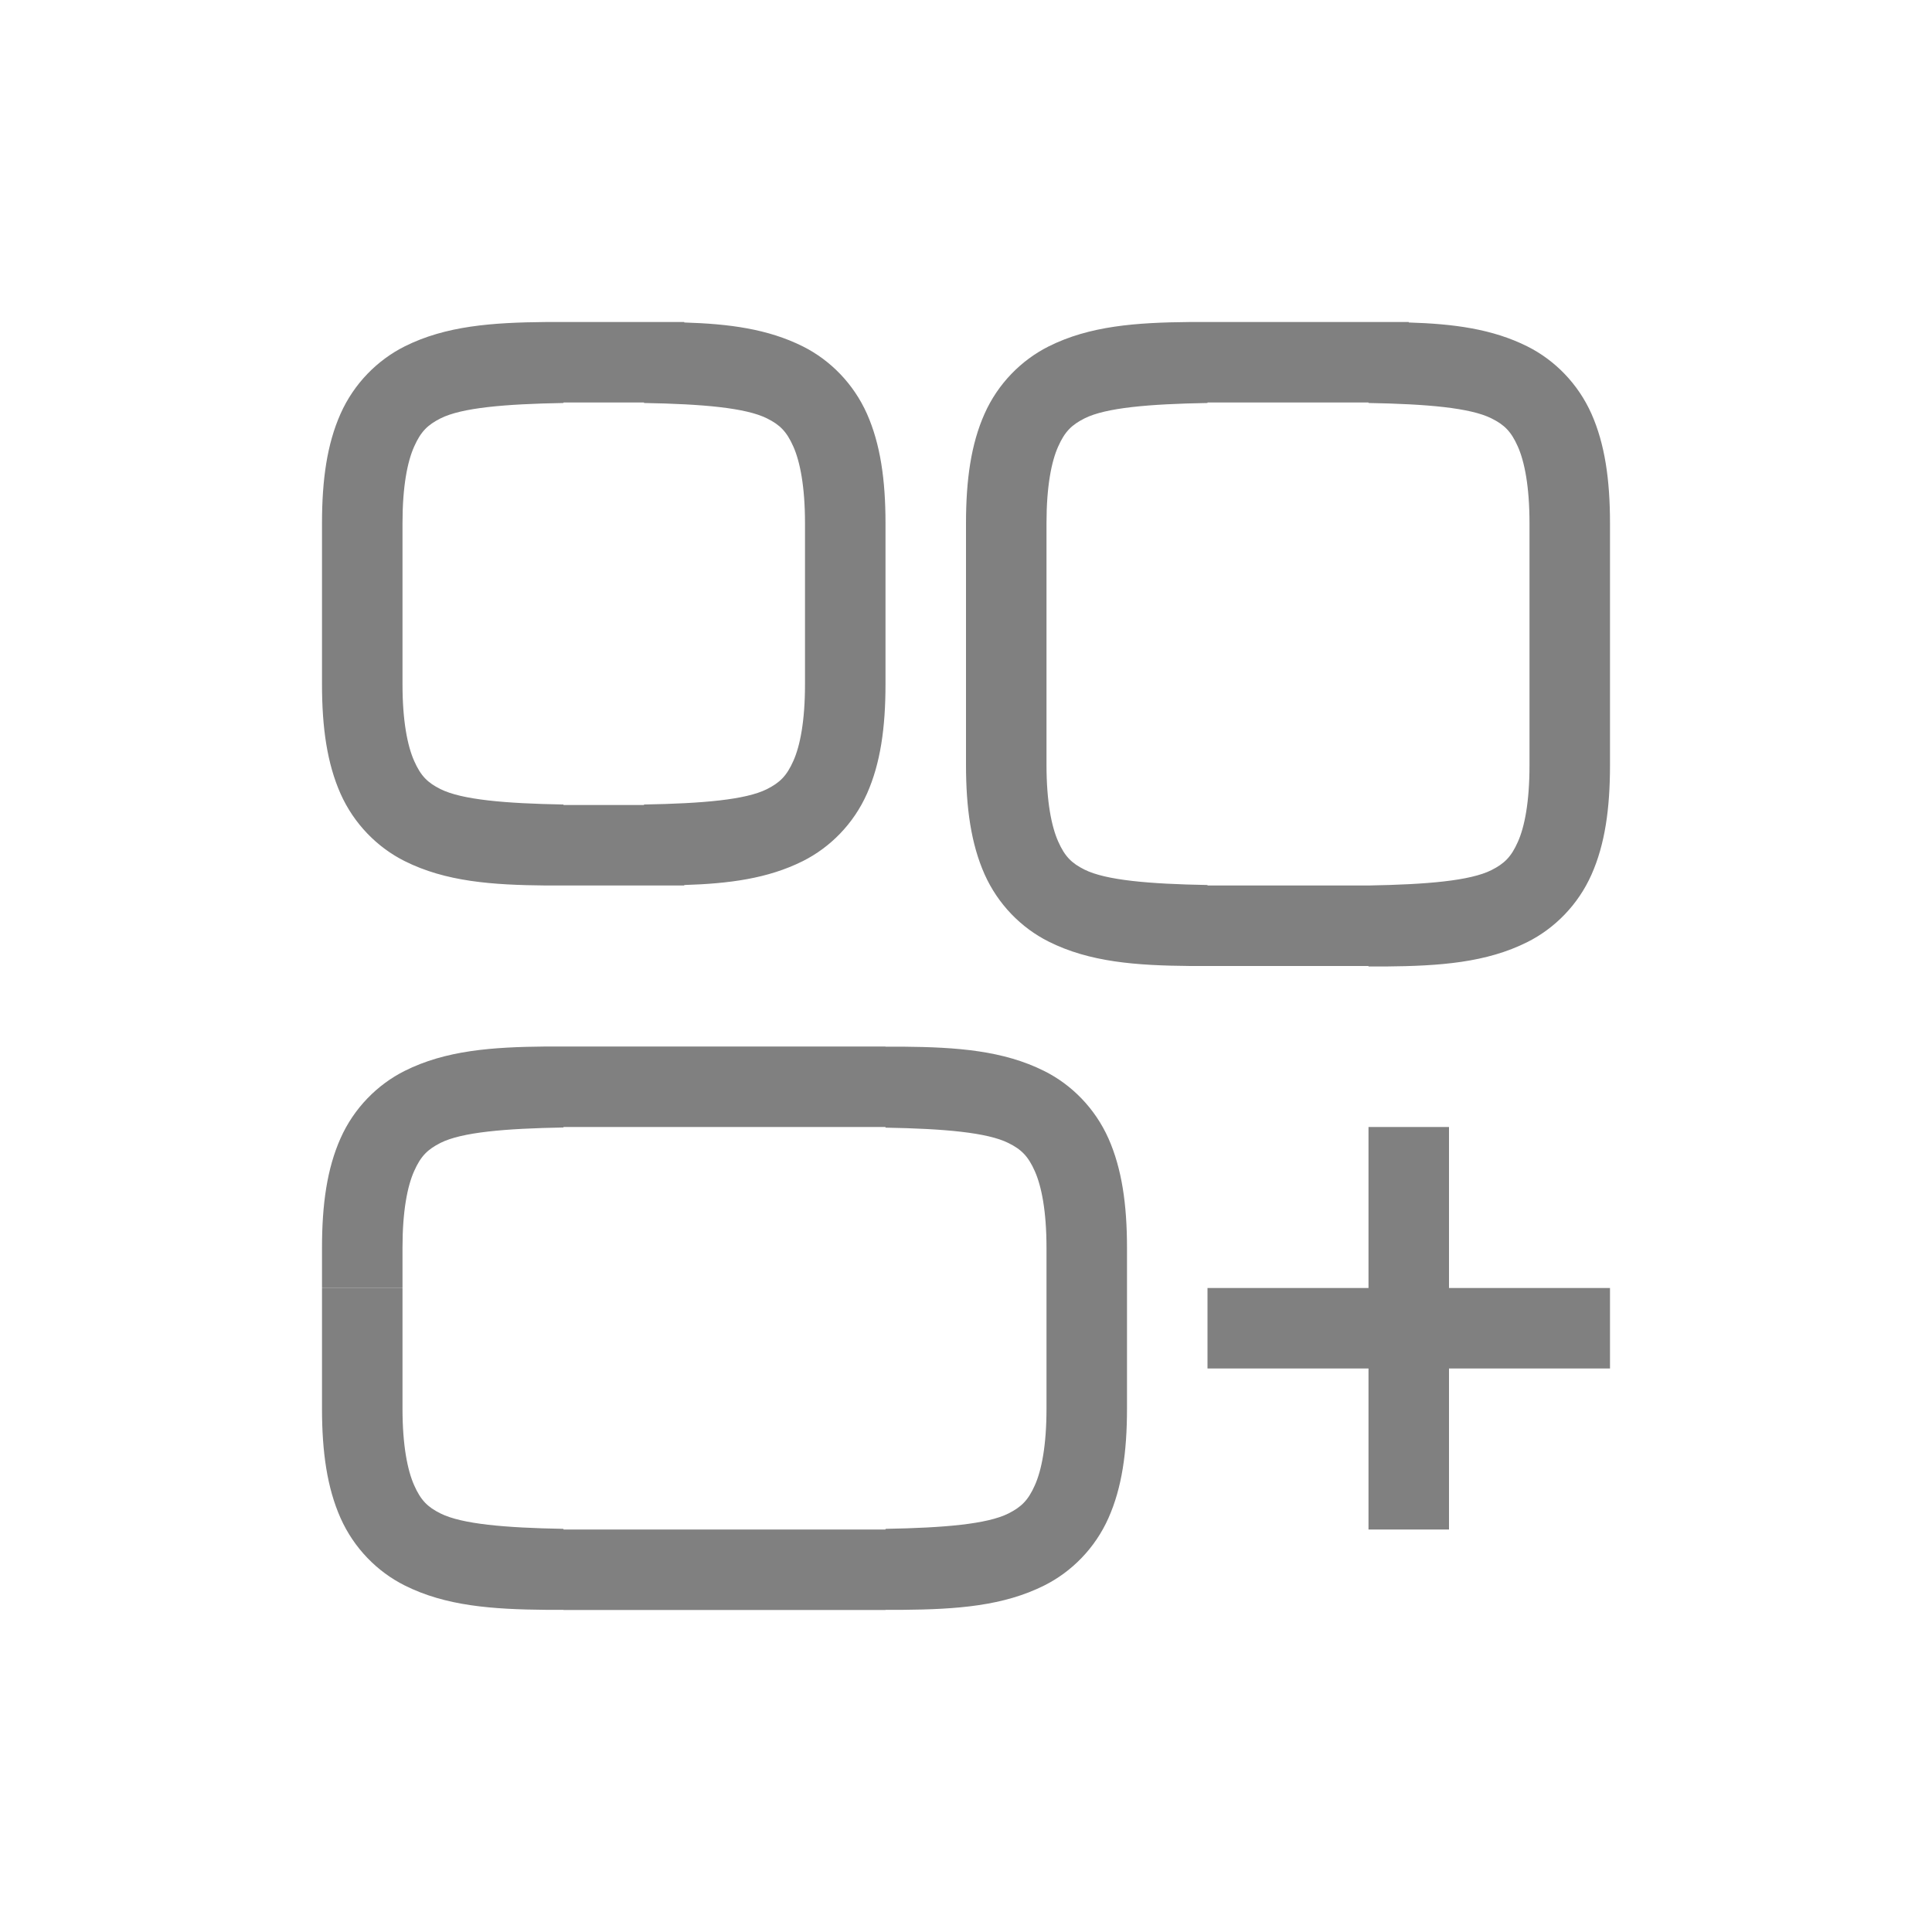
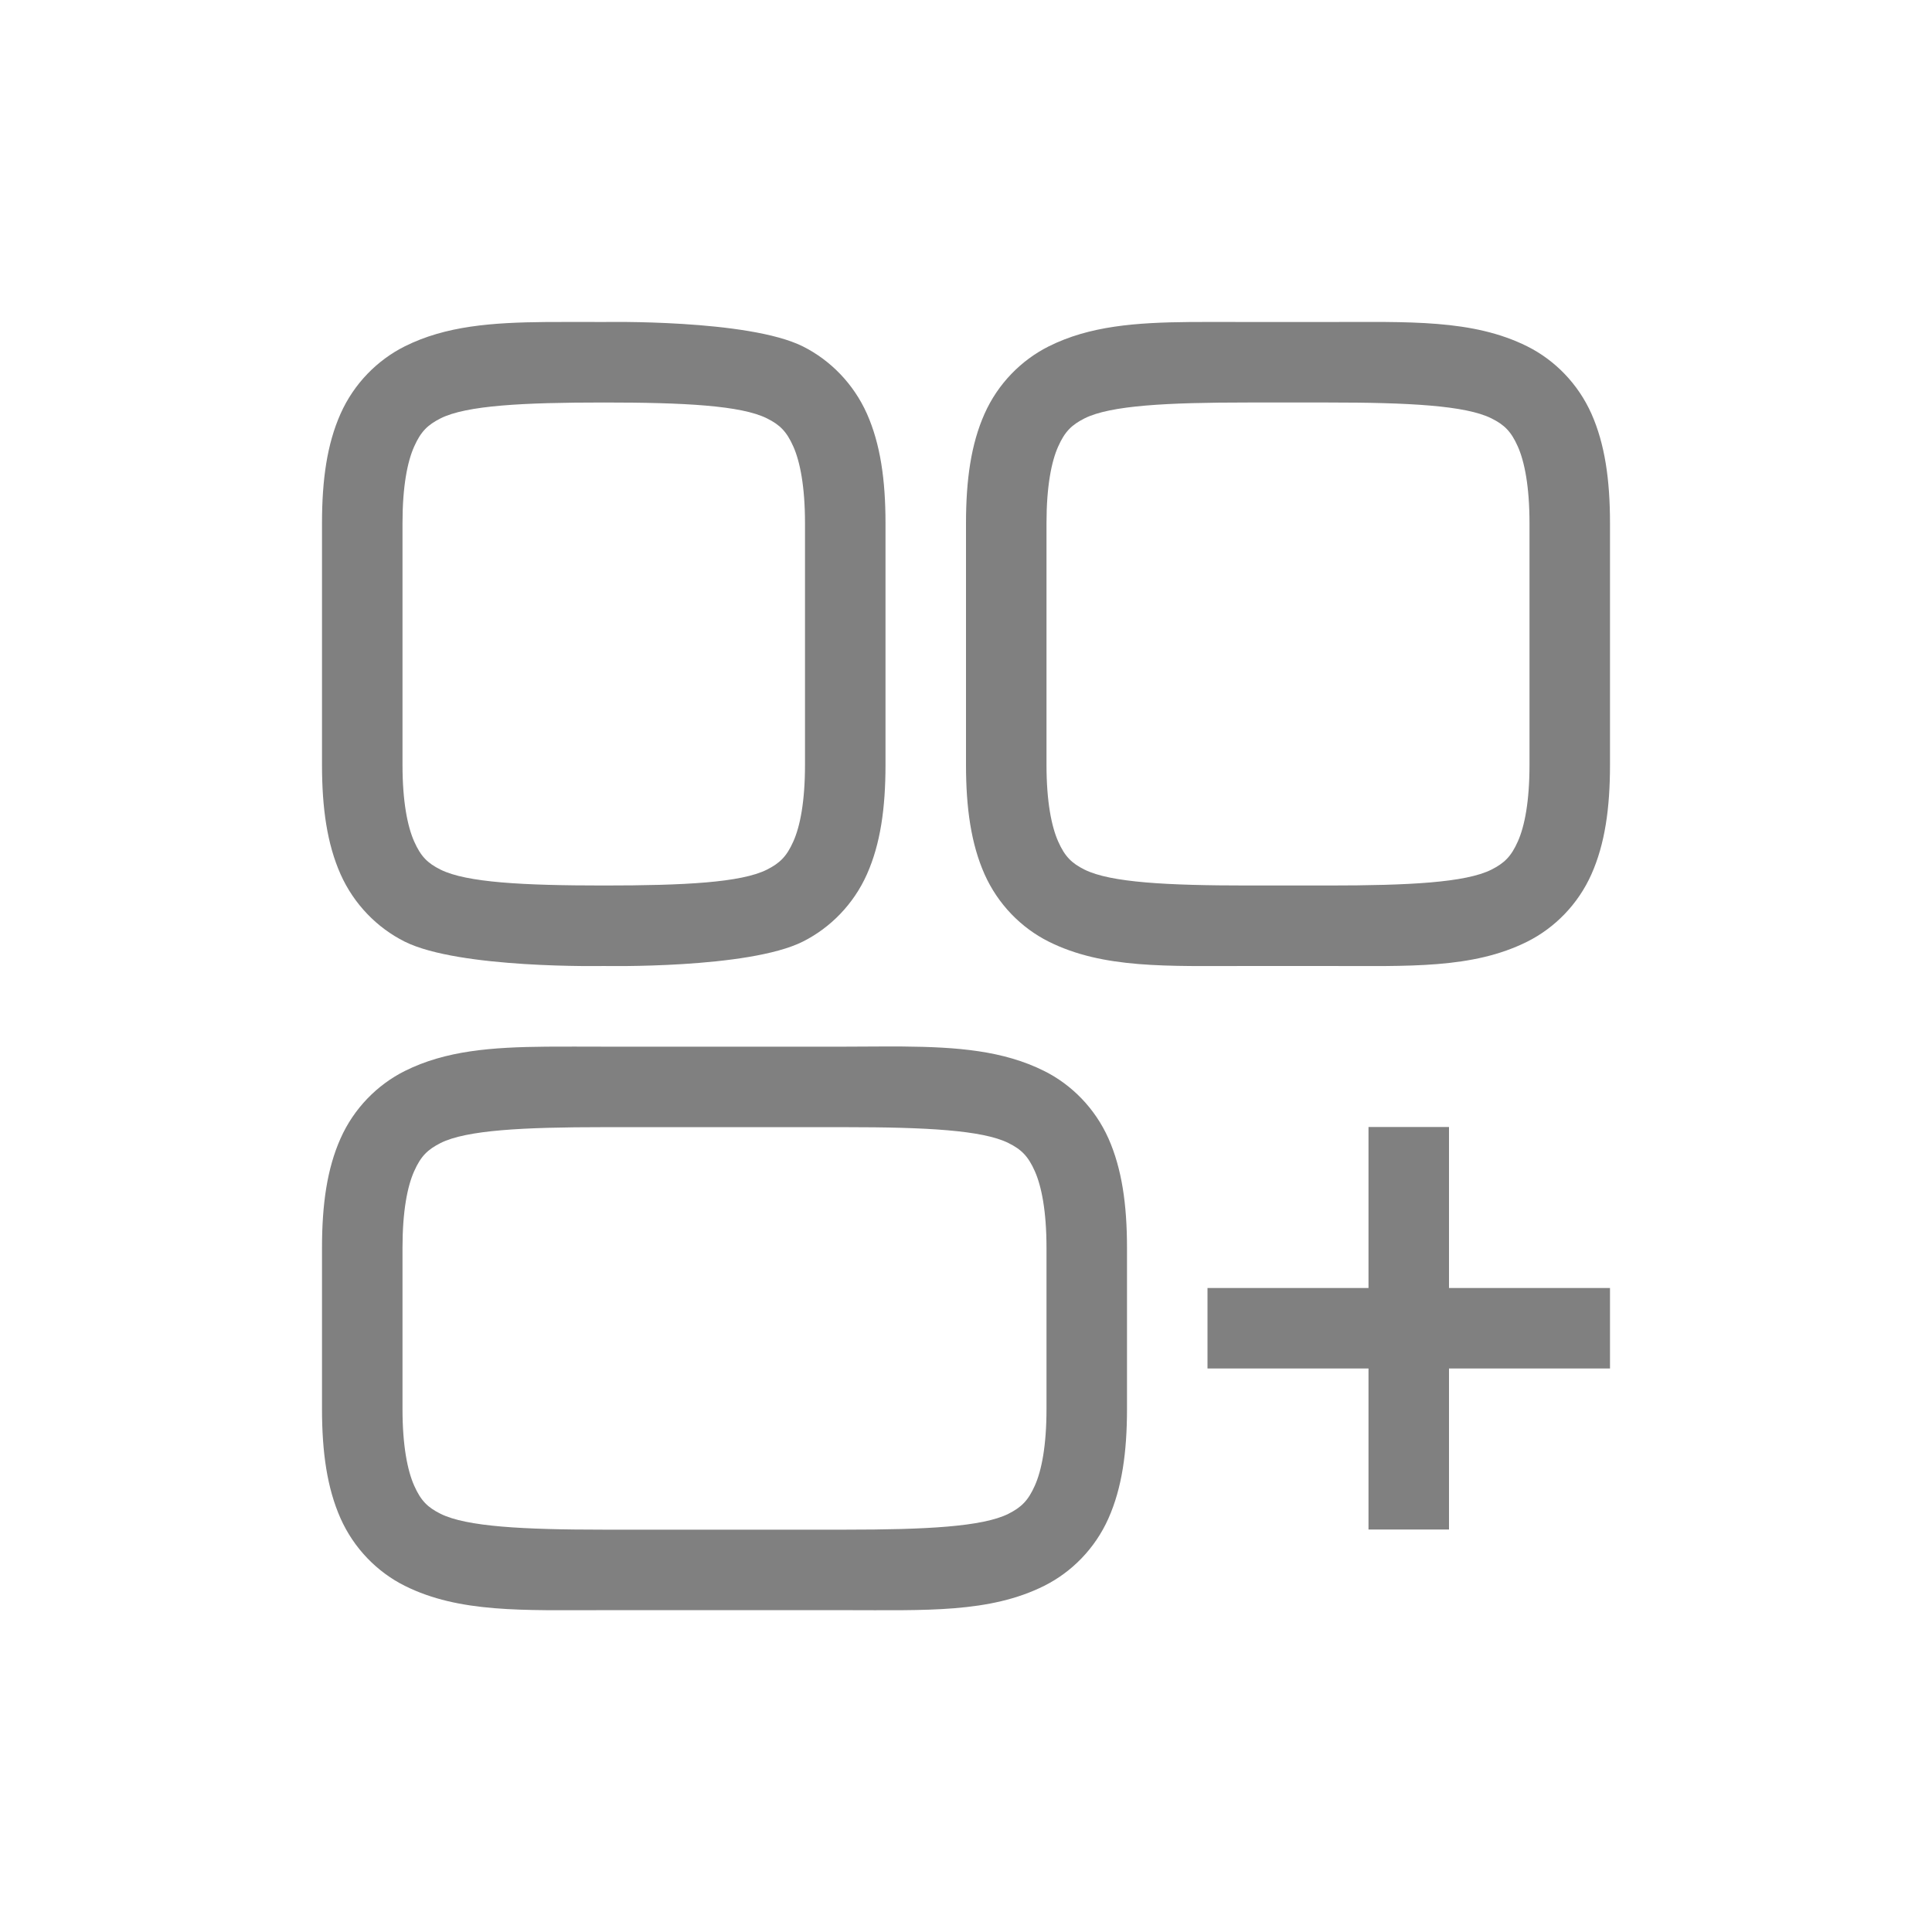
<svg xmlns="http://www.w3.org/2000/svg" version="1.1" viewBox="0 0 24 24">
-   <path d="m6.787 4c-0.677 0.006-1.251 0.048-1.76 0.303-0.339 0.17-0.63 0.462-0.797 0.838-0.167 0.375-0.23 0.818-0.23 1.359v0.5 1 0.5c0 0.542 0.064 0.984 0.23 1.359 0.167 0.375 0.457 0.668 0.797 0.838 0.509 0.255 1.083 0.297 1.76 0.303 0.067 5.57e-4 0.143-4e-5 0.213 0h1 0.213 0.287v-0.006c0.554-0.017 1.037-0.079 1.473-0.297 0.339-0.17 0.63-0.462 0.797-0.838 0.167-0.375 0.23-0.818 0.23-1.359v-0.5-1.5c0-0.542-0.064-0.984-0.23-1.359-0.167-0.375-0.457-0.668-0.797-0.838-0.436-0.218-0.918-0.28-1.473-0.297v-0.006h-1.5c-0.069 4.06e-5 -0.146-5.562e-4 -0.213 0zm8 0c-0.677 0.006-1.251 0.048-1.76 0.303-0.339 0.17-0.63 0.462-0.797 0.838-0.167 0.375-0.23 0.818-0.23 1.359v0.5 2 0.5c0 0.542 0.064 0.984 0.23 1.359 0.167 0.375 0.457 0.668 0.797 0.838 0.509 0.255 1.083 0.297 1.76 0.303 0.067 5.56e-4 0.143-4.1e-5 0.213 0h2v0.006c0.069-4.1e-5 0.145 5.56e-4 0.213 0 0.677-0.006 1.251-0.048 1.76-0.303 0.339-0.17 0.63-0.462 0.797-0.838 0.167-0.375 0.23-0.818 0.23-1.359v-0.5-2.006-0.5c0-0.542-0.064-0.984-0.23-1.359-0.167-0.375-0.457-0.668-0.797-0.838-0.436-0.218-0.918-0.28-1.473-0.297v-0.006h-2.5c-0.069 4.06e-5 -0.145-5.562e-4 -0.213 0zm-7.787 1h1v0.006c0.73 0.013 1.264 0.06 1.527 0.191 0.161 0.08 0.245 0.163 0.328 0.35 0.083 0.187 0.145 0.495 0.145 0.953v0.5 1 0.5c0 0.458-0.061 0.766-0.145 0.953-0.083 0.187-0.168 0.269-0.328 0.35-0.263 0.132-0.797 0.178-1.527 0.191v0.006h-1v-0.006c-0.73-0.013-1.264-0.06-1.527-0.191-0.161-0.08-0.245-0.163-0.328-0.35-0.083-0.187-0.145-0.495-0.145-0.953v-0.5-1.5c0-0.458 0.061-0.766 0.145-0.953 0.083-0.187 0.168-0.269 0.328-0.35 0.263-0.132 0.797-0.178 1.527-0.191v-0.006zm8 0h2v0.006c0.73 0.013 1.264 0.06 1.527 0.191 0.161 0.08 0.245 0.163 0.328 0.35 0.083 0.187 0.145 0.495 0.145 0.953v0.5 2.5 0.006c0 0.458-0.061 0.766-0.145 0.953-0.083 0.187-0.168 0.269-0.328 0.35-0.263 0.132-0.797 0.178-1.527 0.191h-2v-0.006c-0.73-0.013-1.264-0.06-1.527-0.191-0.161-0.08-0.245-0.163-0.328-0.35-0.083-0.187-0.145-0.495-0.145-0.953v-0.5-2-0.5c0-0.458 0.061-0.766 0.145-0.953 0.083-0.187 0.168-0.269 0.328-0.35 0.263-0.132 0.797-0.178 1.527-0.191v-0.006zm-8.213 8c-0.677 0.006-1.251 0.048-1.76 0.303-0.339 0.17-0.63 0.462-0.797 0.838-0.167 0.375-0.23 0.818-0.23 1.359v0.498h1v-0.498c0-0.458 0.061-0.766 0.145-0.953 0.083-0.187 0.168-0.269 0.328-0.35 0.263-0.132 0.797-0.178 1.527-0.191v-0.006h4v0.008c0.73 0.013 1.264 0.06 1.527 0.191 0.161 0.08 0.245 0.163 0.328 0.35 0.083 0.187 0.145 0.495 0.145 0.953v0.498 1 0.498c0 0.458-0.061 0.766-0.145 0.953-0.083 0.187-0.168 0.269-0.328 0.35-0.263 0.132-0.797 0.178-1.527 0.191v0.008h-4v-0.008c-0.73-0.013-1.264-0.06-1.527-0.191-0.161-0.08-0.245-0.163-0.328-0.35-0.083-0.187-0.145-0.495-0.145-0.953v-0.498-1h-1v1 0.498c0 0.542 0.064 0.984 0.23 1.359 0.167 0.375 0.457 0.668 0.797 0.838 0.509 0.255 1.083 0.297 1.76 0.303 0.067 5.56e-4 0.143-4e-5 0.213 0v0.002h4v-0.002c0.069-3.9e-5 0.145 5.56e-4 0.213 0 0.677-0.006 1.251-0.048 1.76-0.303 0.339-0.17 0.63-0.462 0.797-0.838 0.167-0.375 0.23-0.818 0.23-1.359v-0.498-1-0.498c0-0.542-0.064-0.984-0.23-1.359-0.167-0.375-0.457-0.668-0.797-0.838-0.509-0.255-1.083-0.297-1.76-0.303-0.067-5.56e-4 -0.143 4e-5 -0.213 0v-0.002h-4c-0.069 4e-5 -0.146-5.56e-4 -0.213 0zm10.213 1v2h-2v1h2v2h1v-2h2v-1h-2v-2h-1z" color="#000000" fill="#808080" stroke-width=".913" />
+   <path d="m6.787 4c-0.677 0.006-1.251 0.048-1.76 0.303-0.339 0.17-0.63 0.462-0.797 0.838-0.167 0.375-0.23 0.818-0.23 1.359v3c0 0.542 0.064 0.984 0.23 1.359 0.167 0.375 0.457 0.668 0.797 0.838 0.679 0.339 2.473 0.303 2.473 0.303s1.794 0.037 2.473-0.303c0.339-0.17 0.63-0.462 0.797-0.838s0.23-0.818 0.23-1.359v-3c0-0.542-0.064-0.984-0.23-1.359-0.167-0.375-0.457-0.668-0.797-0.838-0.679-0.339-2.473-0.303-2.473-0.303s-0.487-0.002-0.713 0zm8 0c-0.677 0.006-1.251 0.048-1.76 0.303-0.339 0.17-0.63 0.462-0.797 0.838-0.167 0.375-0.23 0.818-0.23 1.359v3c0 0.542 0.064 0.984 0.23 1.359 0.167 0.375 0.457 0.668 0.797 0.838 0.679 0.339 1.473 0.303 2.473 0.303h1c1 0 1.794 0.037 2.473-0.303 0.339-0.17 0.63-0.462 0.797-0.838s0.23-0.818 0.23-1.359v-3c0-0.542-0.064-0.984-0.23-1.359-0.167-0.375-0.457-0.668-0.797-0.838-0.679-0.339-1.473-0.303-2.473-0.303h-1c-0.25 0-0.487-0.002-0.713 0zm-7.287 1c1 0 1.706 0.037 2.027 0.197 0.161 0.08 0.245 0.163 0.328 0.35s0.145 0.495 0.145 0.953v3c0 0.458-0.061 0.766-0.145 0.953-0.083 0.187-0.168 0.269-0.328 0.35-0.321 0.161-1.027 0.197-2.027 0.197s-1.706-0.037-2.027-0.197c-0.161-0.08-0.245-0.163-0.328-0.35-0.083-0.187-0.145-0.495-0.145-0.953v-3c0-0.458 0.061-0.766 0.145-0.953 0.083-0.187 0.168-0.269 0.328-0.35 0.321-0.161 1.027-0.197 2.027-0.197zm8 0h1c1 0 1.706 0.037 2.027 0.197 0.161 0.08 0.245 0.163 0.328 0.35s0.145 0.495 0.145 0.953v3c0 0.458-0.061 0.766-0.145 0.953-0.083 0.187-0.168 0.269-0.328 0.35-0.321 0.161-1.027 0.197-2.027 0.197h-1c-1 0-1.706-0.037-2.027-0.197-0.161-0.08-0.245-0.163-0.328-0.35s-0.145-0.495-0.145-0.953v-3c0-0.458 0.061-0.766 0.145-0.953 0.083-0.187 0.168-0.269 0.328-0.35 0.321-0.161 1.027-0.197 2.027-0.197zm-4.287 8c-0.226-0.002-0.463 2e-3 -0.713 2e-3h-3c-0.25 0-0.487-0.002-0.713 0-0.677 0.006-1.251 0.048-1.76 0.303-0.339 0.17-0.63 0.462-0.797 0.838-0.167 0.375-0.23 0.818-0.23 1.359v2c0 0.542 0.064 0.984 0.23 1.359 0.167 0.375 0.457 0.668 0.797 0.838 0.679 0.339 1.473 0.303 2.473 0.303h3c1 0 1.794 0.037 2.473-0.303 0.339-0.17 0.63-0.462 0.797-0.838s0.23-0.818 0.23-1.359v-2c0-0.542-0.064-0.984-0.23-1.359-0.167-0.375-0.457-0.668-0.797-0.838-0.509-0.255-1.083-0.299-1.76-0.305zm-3.713 1.002h3c1 0 1.706 0.037 2.027 0.197 0.161 0.08 0.245 0.163 0.328 0.35s0.145 0.495 0.145 0.953v2c0 0.458-0.061 0.766-0.145 0.953-0.083 0.187-0.168 0.269-0.328 0.35-0.321 0.161-1.027 0.197-2.027 0.197h-3c-1 0-1.706-0.037-2.027-0.197-0.161-0.08-0.245-0.163-0.328-0.35-0.083-0.187-0.145-0.495-0.145-0.953v-2c0-0.458 0.061-0.766 0.145-0.953 0.083-0.187 0.168-0.269 0.328-0.35 0.321-0.161 1.027-0.197 2.027-0.197zm9.5-0.002v2h-2v1h2v2h1v-2h2v-1h-2v-2z" color="#000000" fill="#808080" style="-inkscape-stroke:none" />
</svg>
